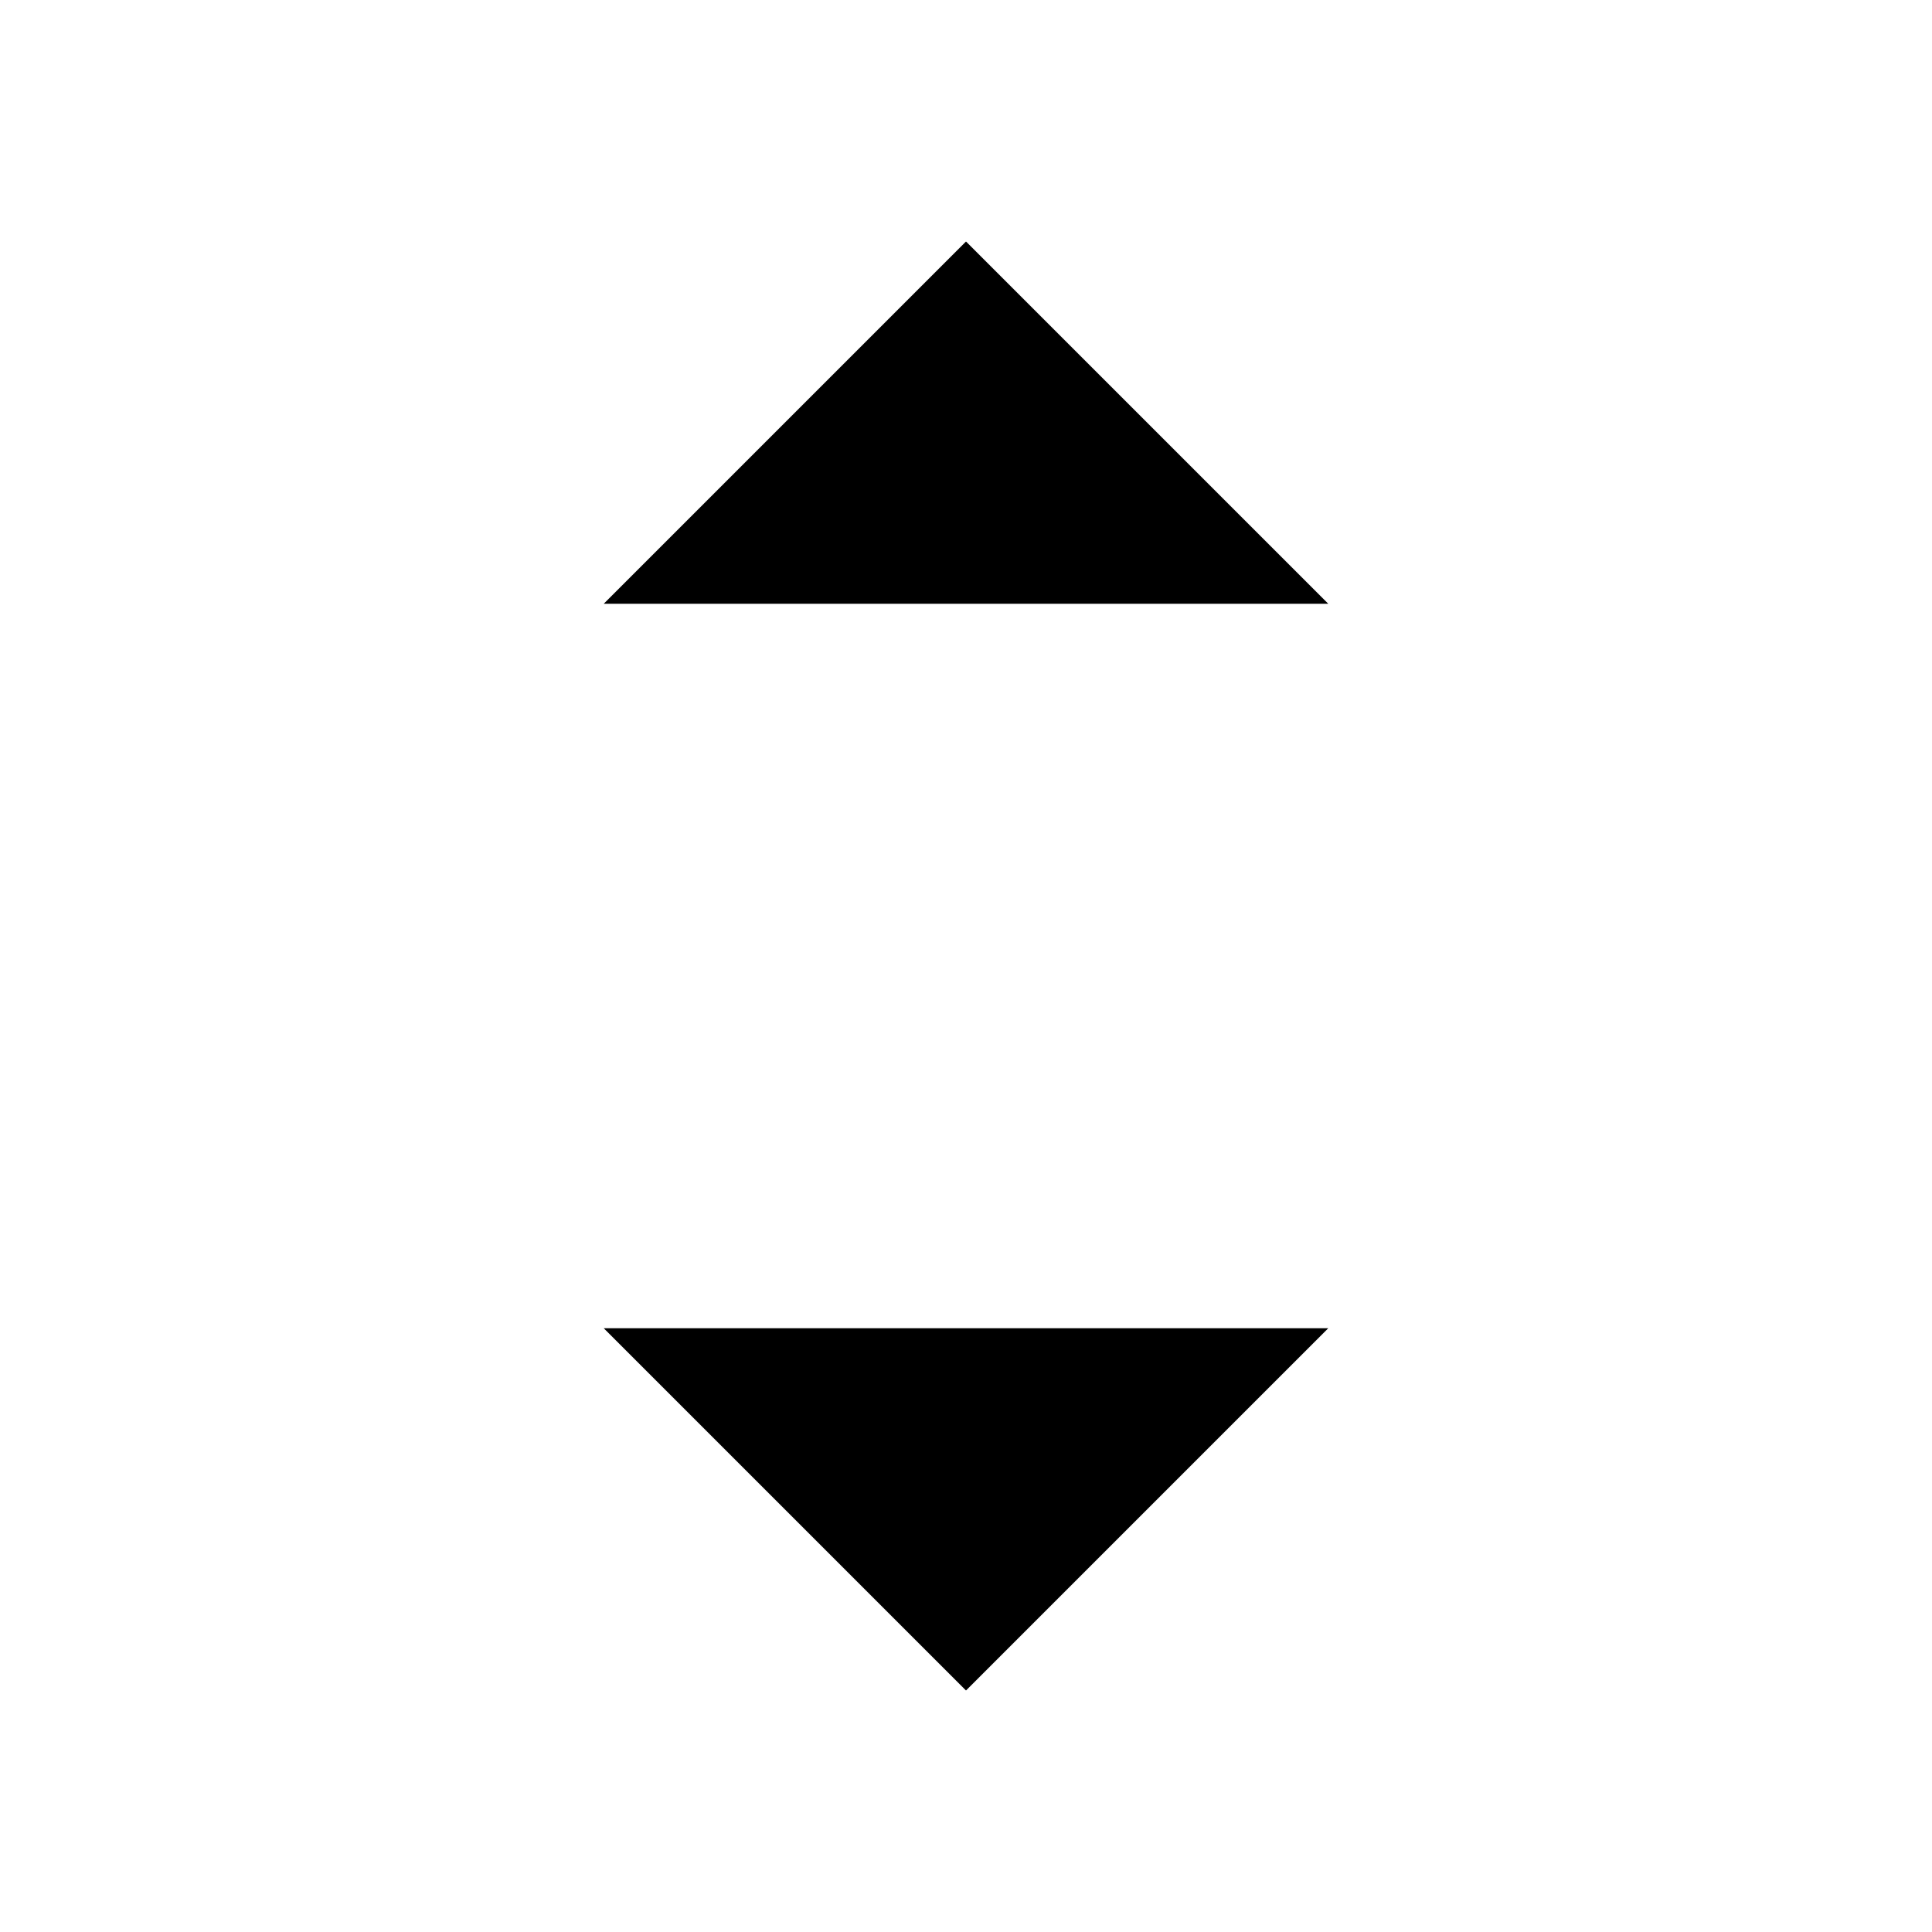
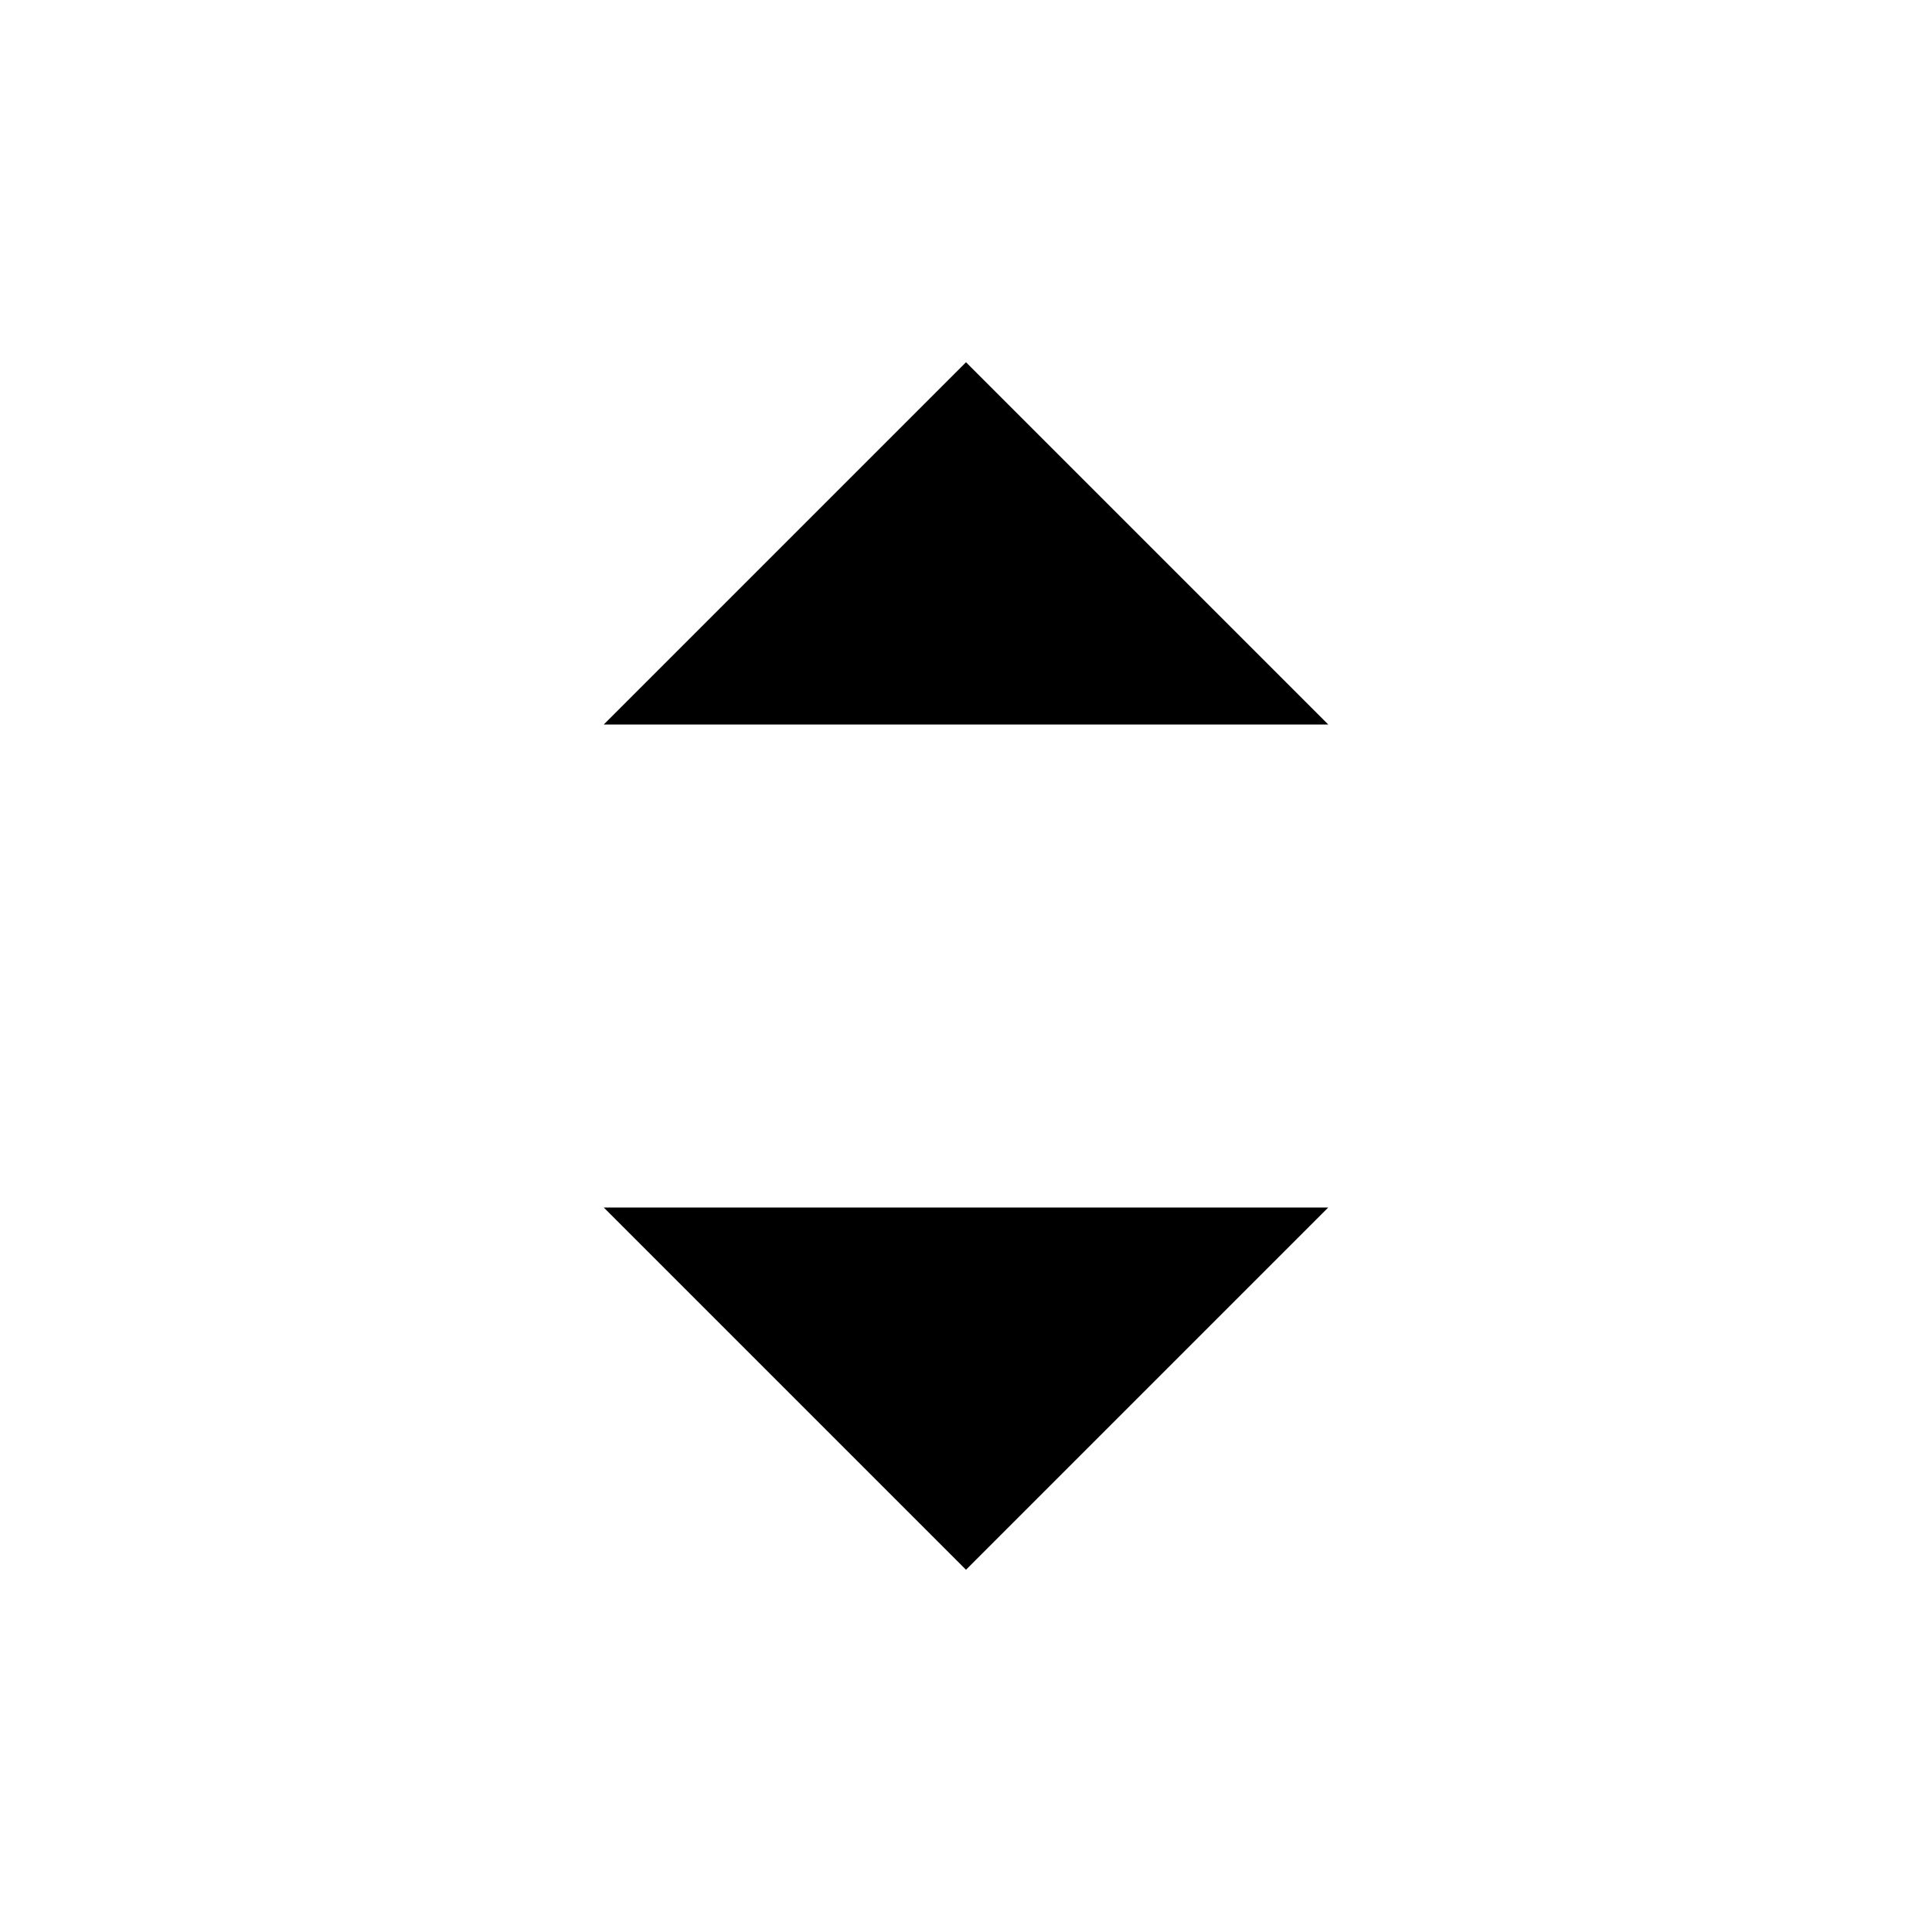
<svg xmlns="http://www.w3.org/2000/svg" width="16" height="16" viewBox="0 0 16 16" fill="none">
-   <path d="M8 2L5 5H11L8 2Z" fill="currentColor" />
-   <path d="M8 14L11 11H5L8 14Z" fill="currentColor" />
+   <path d="M8 3L5 6H11L8 3Z" fill="currentColor" />
+   <path d="M8 13L11 10H5L8 13Z" fill="currentColor" />
</svg>
